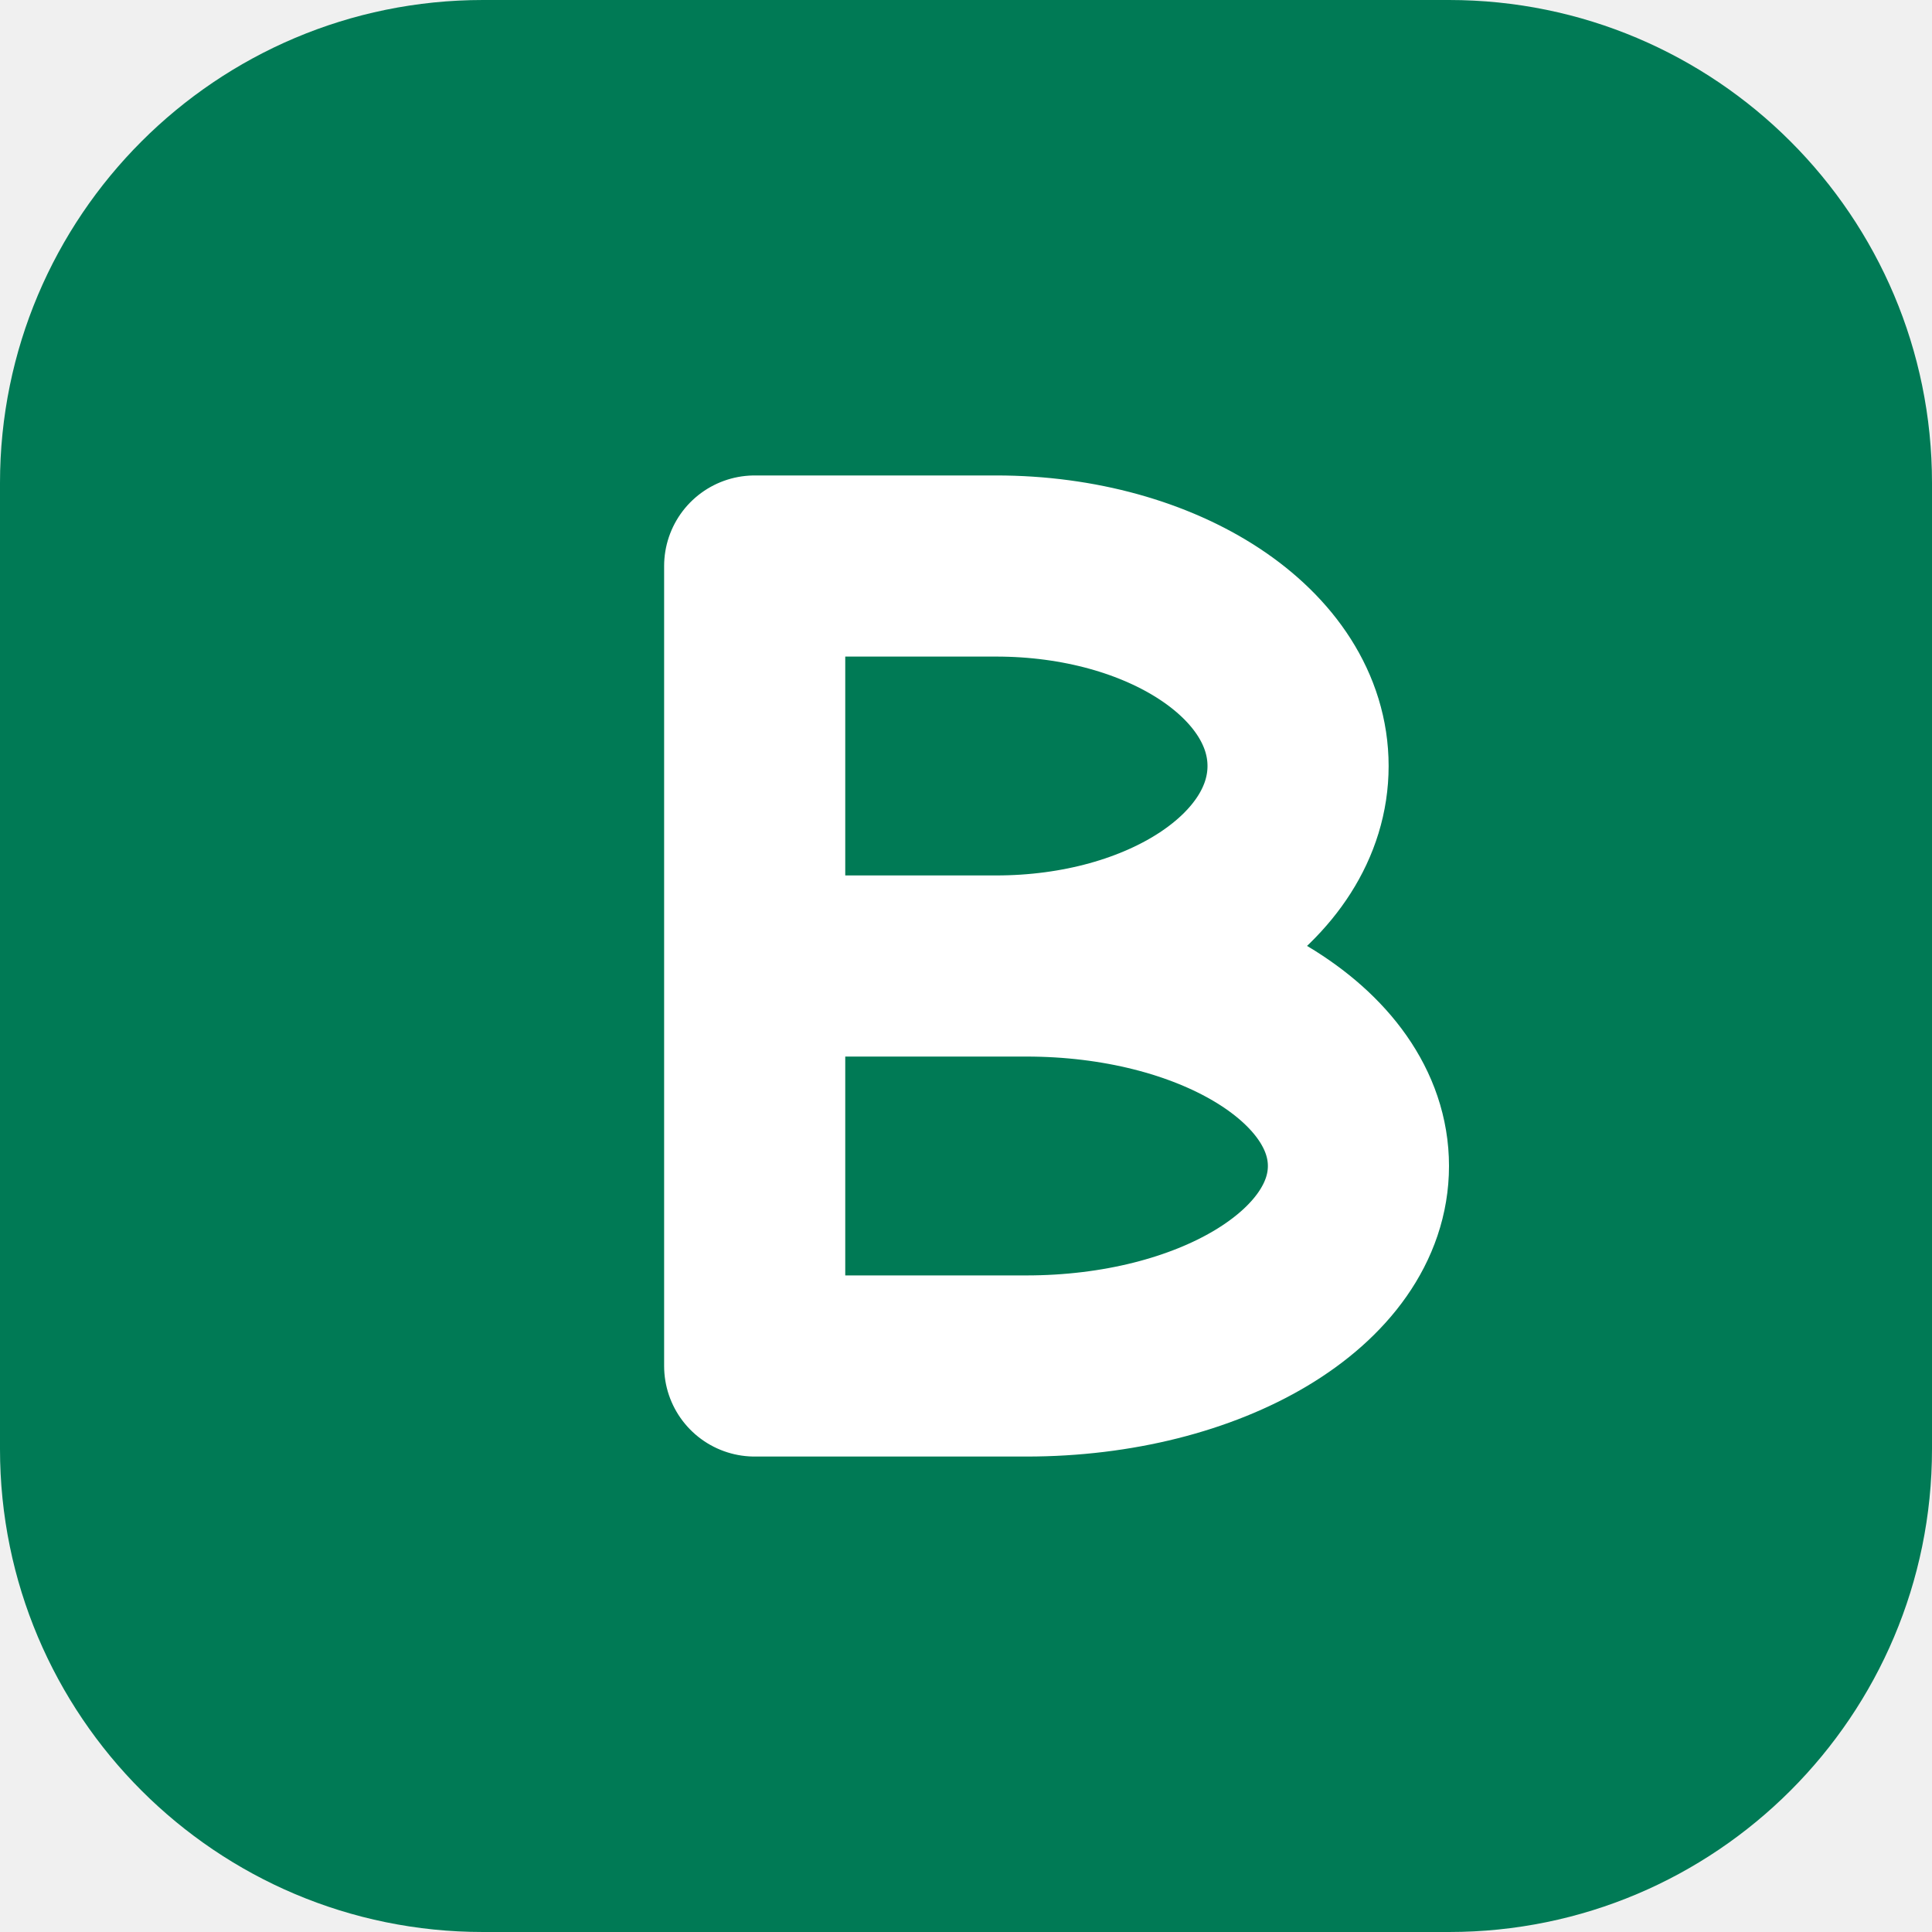
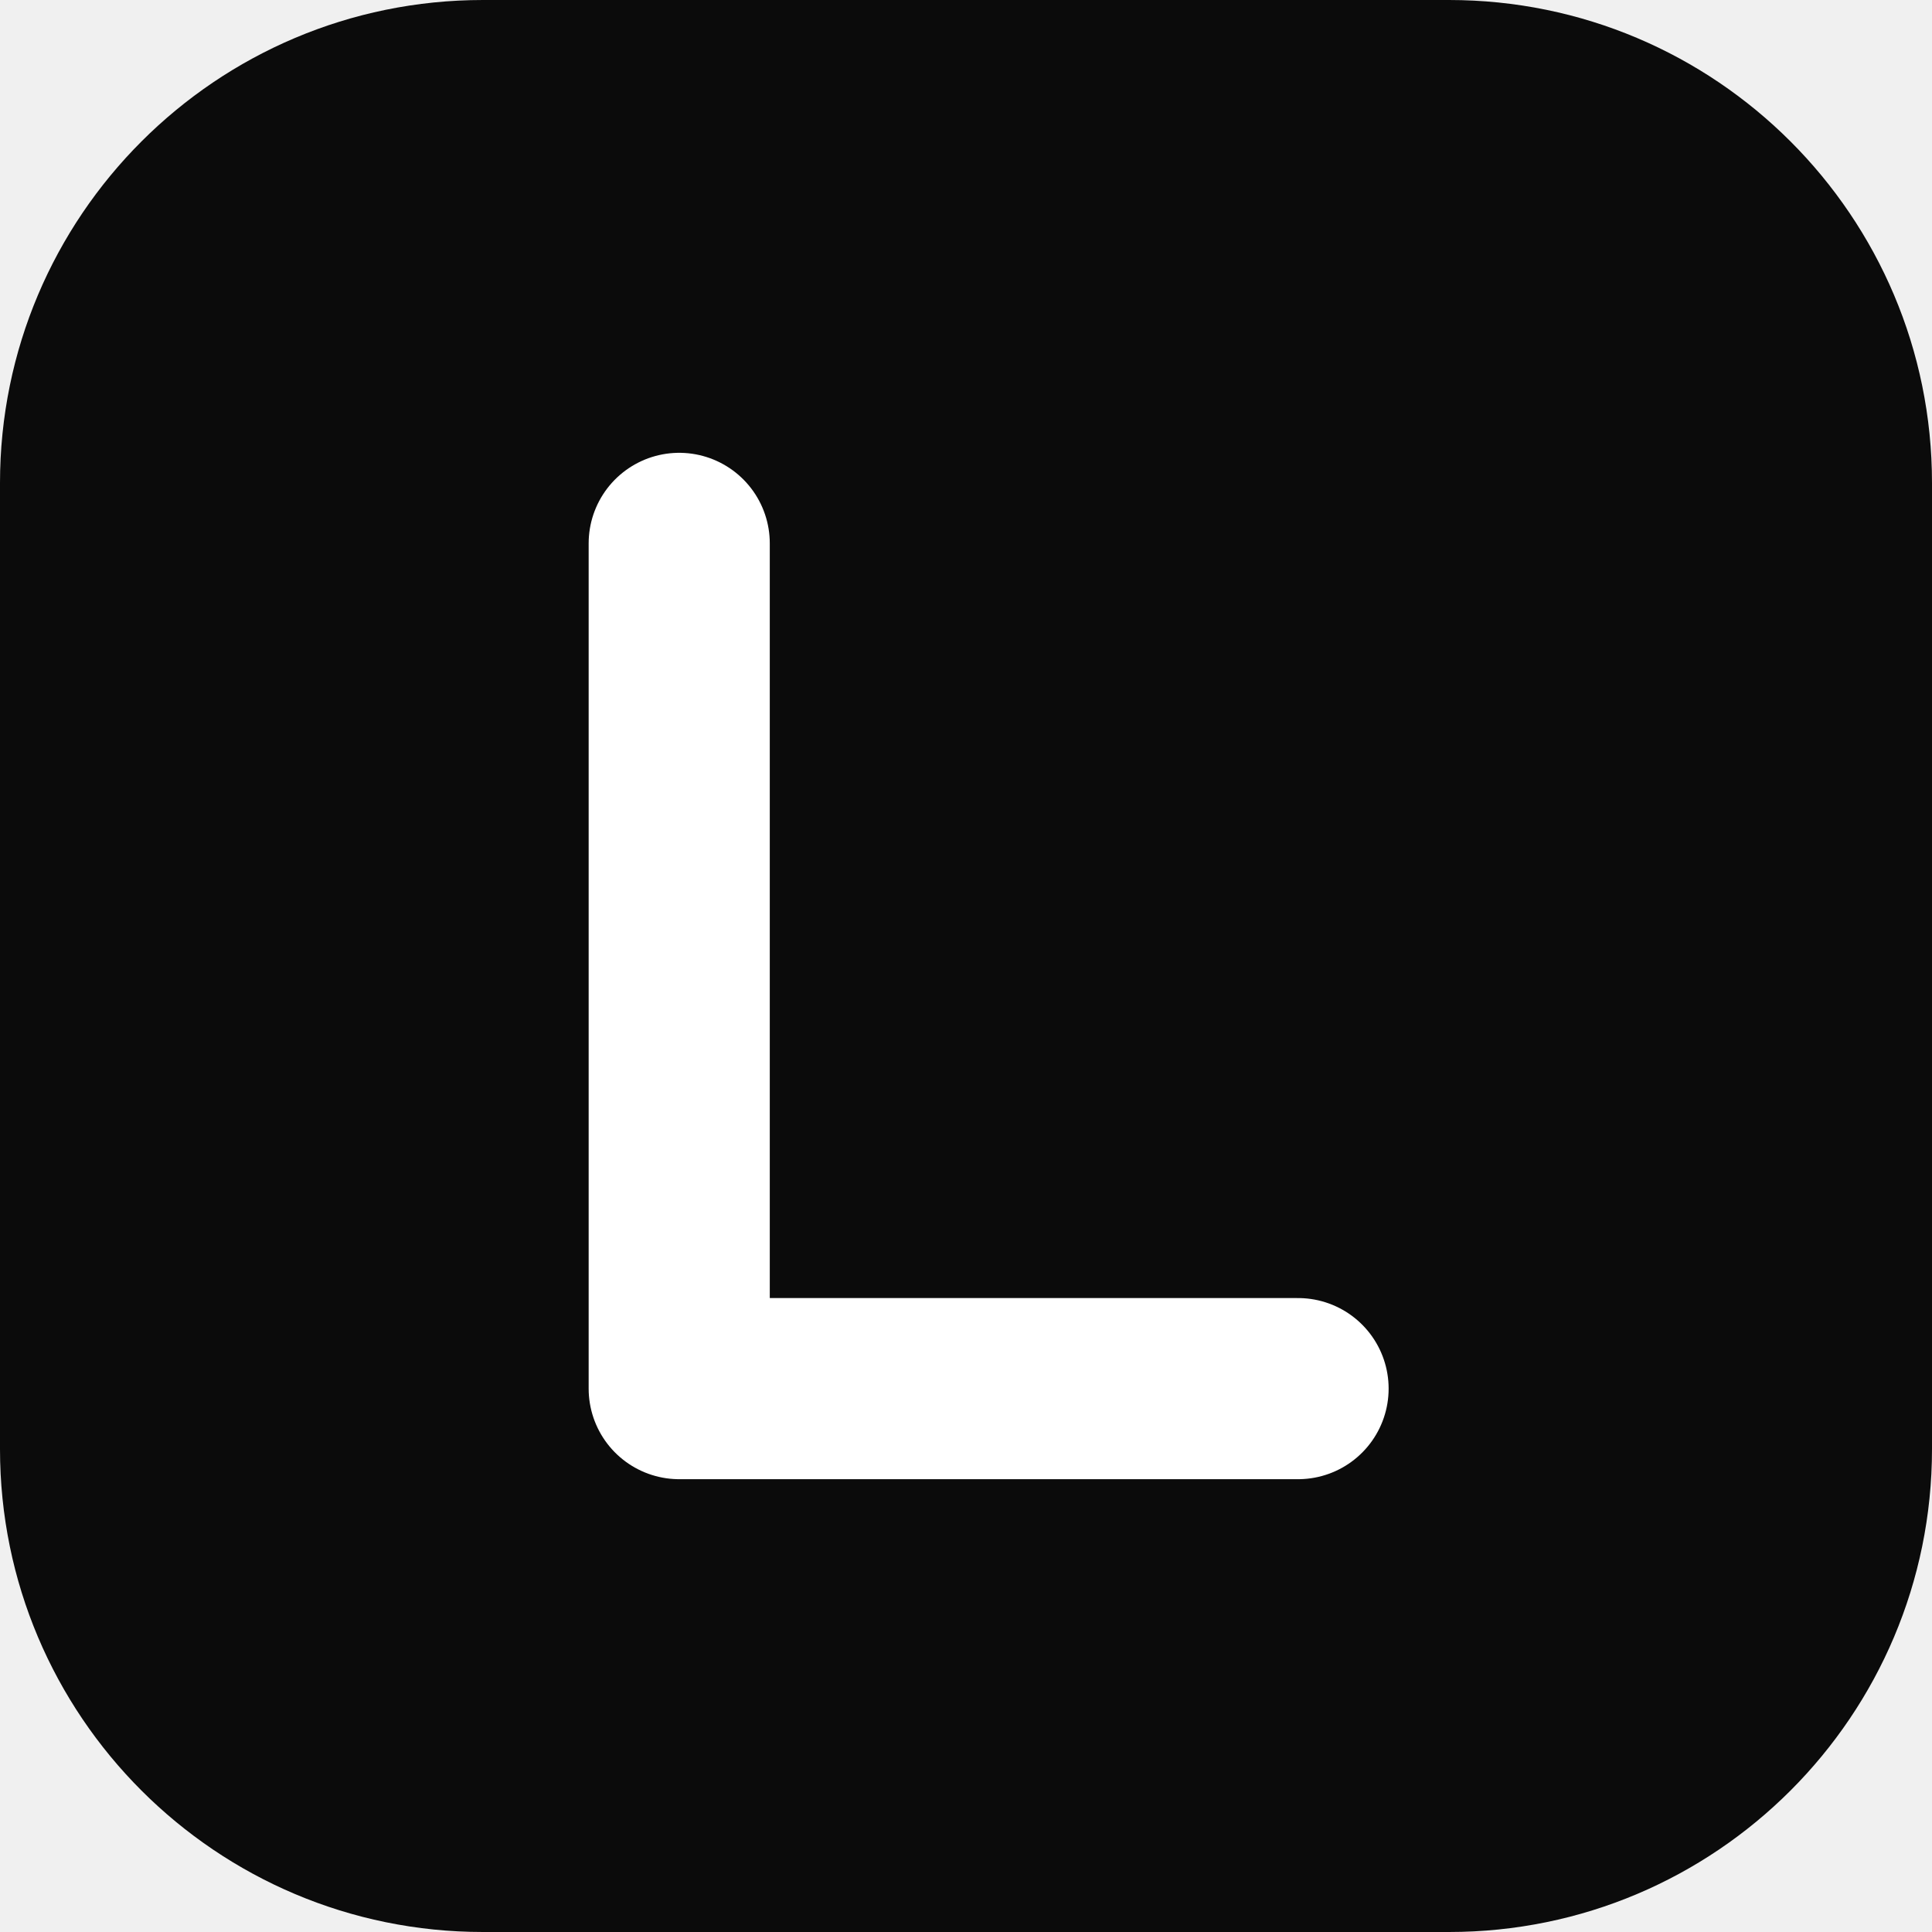
<svg xmlns="http://www.w3.org/2000/svg" viewBox="0 0 512 512">
-   <rect width="512" height="512" rx="128" fill="#007a55" />
-   <path d="M200 150v212M200 150h64c44.18 0 80 23.32 80 53s-35.82 53-80 53h-64M200 256h72c48.6 0 88 23.32 88 53s-39.4 53-88 53h-72" stroke="#ffffff" stroke-width="48" stroke-linecap="round" stroke-linejoin="round" fill="none" />
+   <rect width="512" height="512" rx="128" fill="#0b0b0b" />
+   <path d="M180 144v224h164" stroke="#ffffff" stroke-width="48" stroke-linecap="round" stroke-linejoin="round" fill="none" />
</svg>
